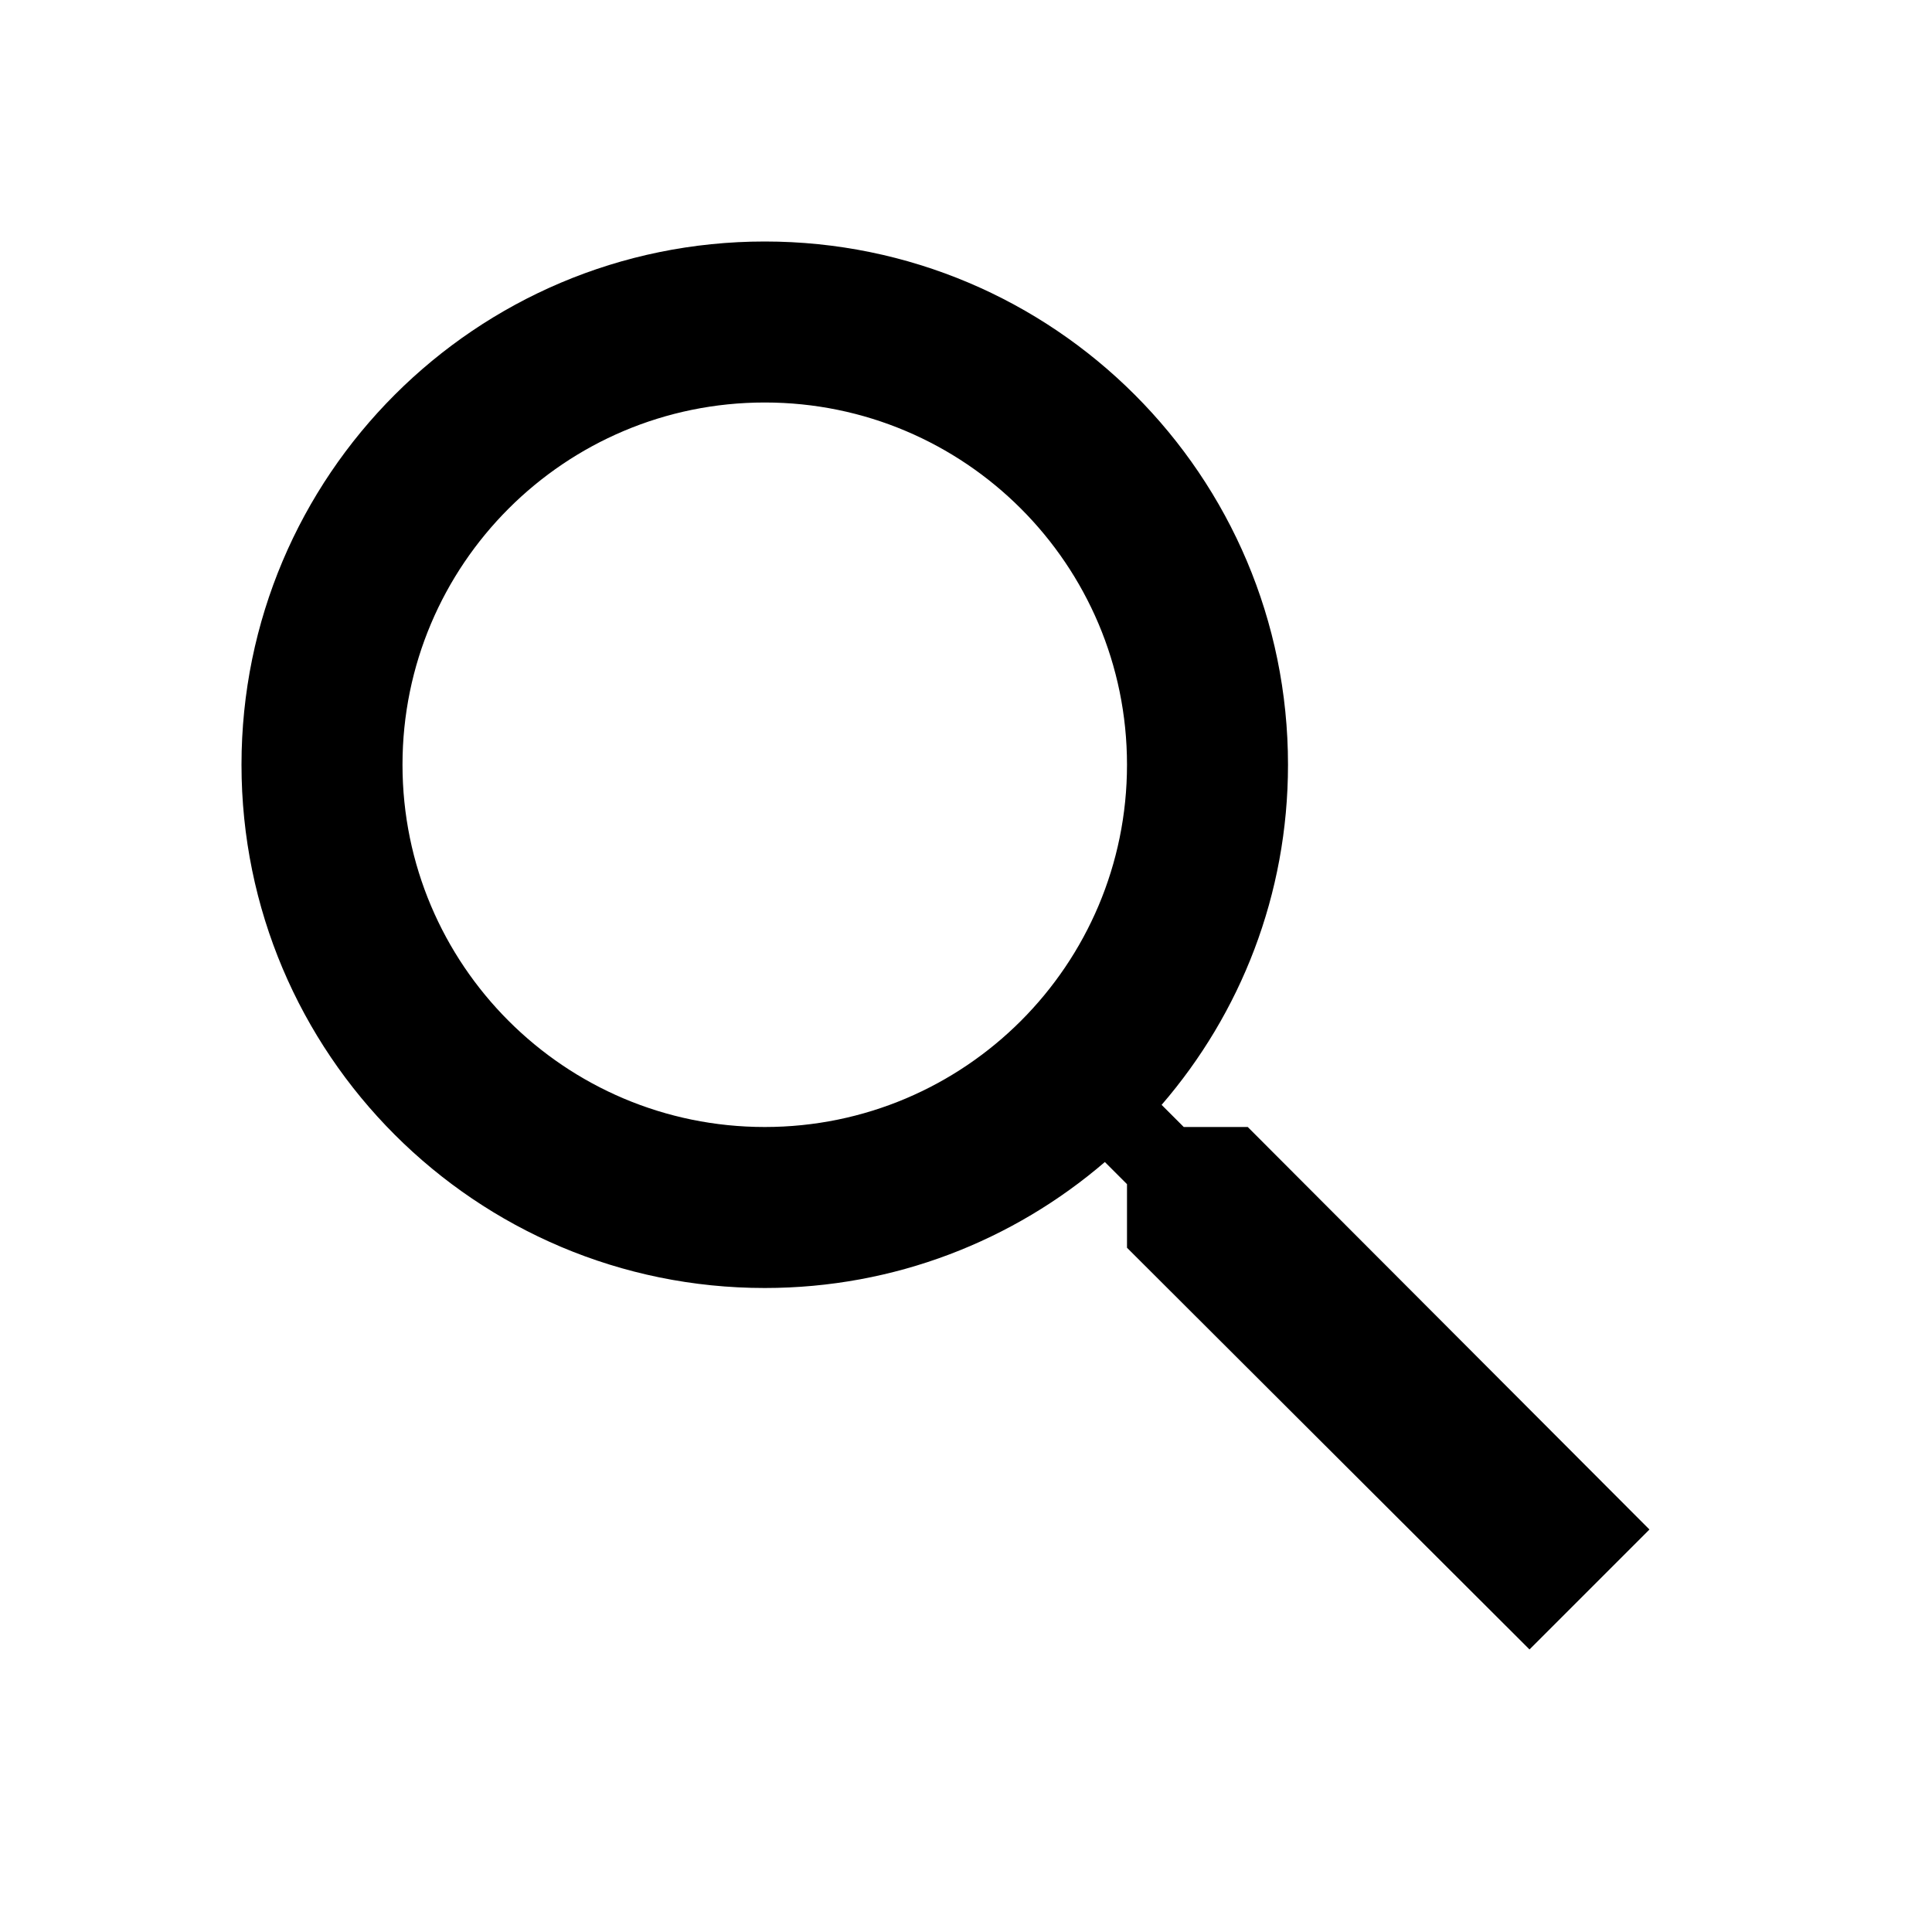
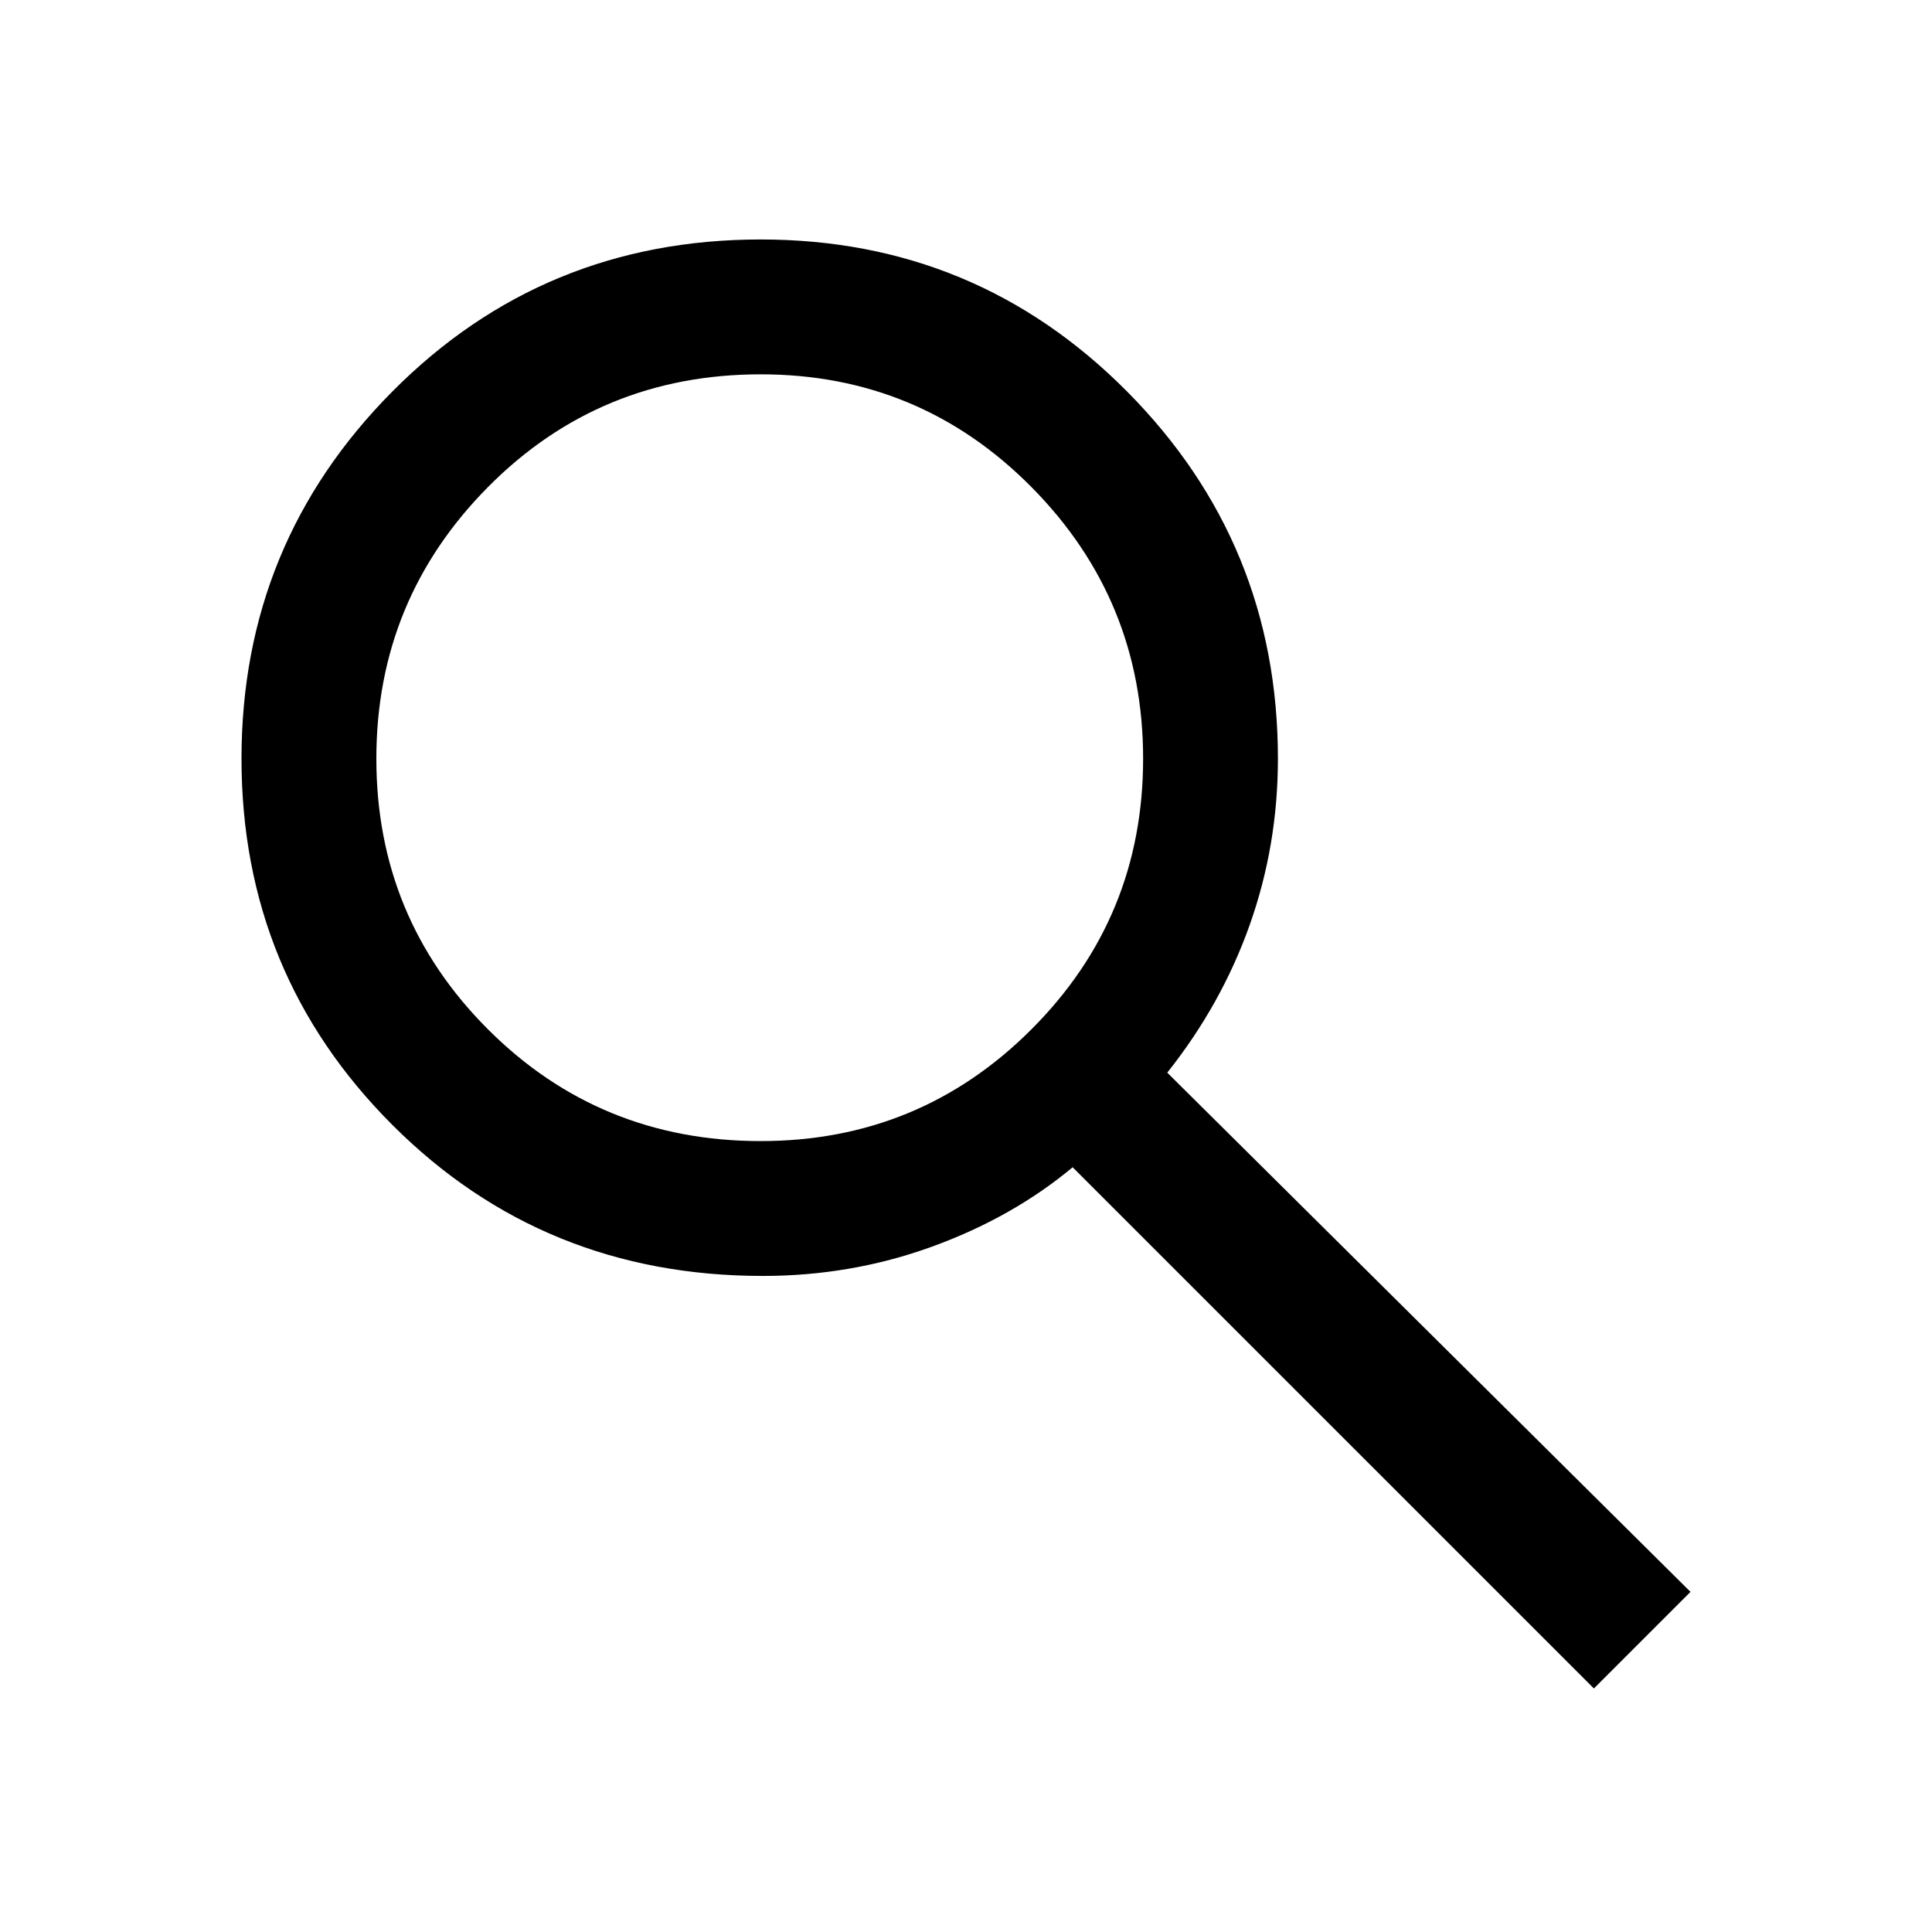
- <svg xmlns="http://www.w3.org/2000/svg" width="48" height="48" viewBox="0 0 48 48">
-   <path d="M31 28h-1.59l-.55-.55C30.82 25.18 32 22.23 32 19c0-7.18-5.82-13-13-13S6 11.82 6 19s5.82 13 13 13c3.23 0 6.18-1.18 8.45-3.13l.55.55V31l10 9.98L40.98 38 31 28zm-12 0c-4.97 0-9-4.03-9-9s4.03-9 9-9 9 4.03 9 9-4.03 9-9 9z" />
-   <path d="M0 0h48v48H0z" fill="none" />
+ <svg xmlns="http://www.w3.org/2000/svg" height="40" width="40">
+   <path d="M33 34.958 22.208 24.167Q20.958 25.208 19.292 25.812Q17.625 26.417 15.792 26.417Q11.25 26.417 8.125 23.292Q5 20.167 5 15.708Q5 11.25 8.125 8.104Q11.25 4.958 15.75 4.958Q20.208 4.958 23.333 8.104Q26.458 11.25 26.458 15.708Q26.458 17.5 25.875 19.146Q25.292 20.792 24.167 22.208L35 32.958ZM15.75 23.625Q19.042 23.625 21.354 21.312Q23.667 19 23.667 15.708Q23.667 12.417 21.354 10.083Q19.042 7.75 15.75 7.75Q12.417 7.75 10.104 10.083Q7.792 12.417 7.792 15.708Q7.792 19 10.104 21.312Q12.417 23.625 15.75 23.625Z" />
</svg>
